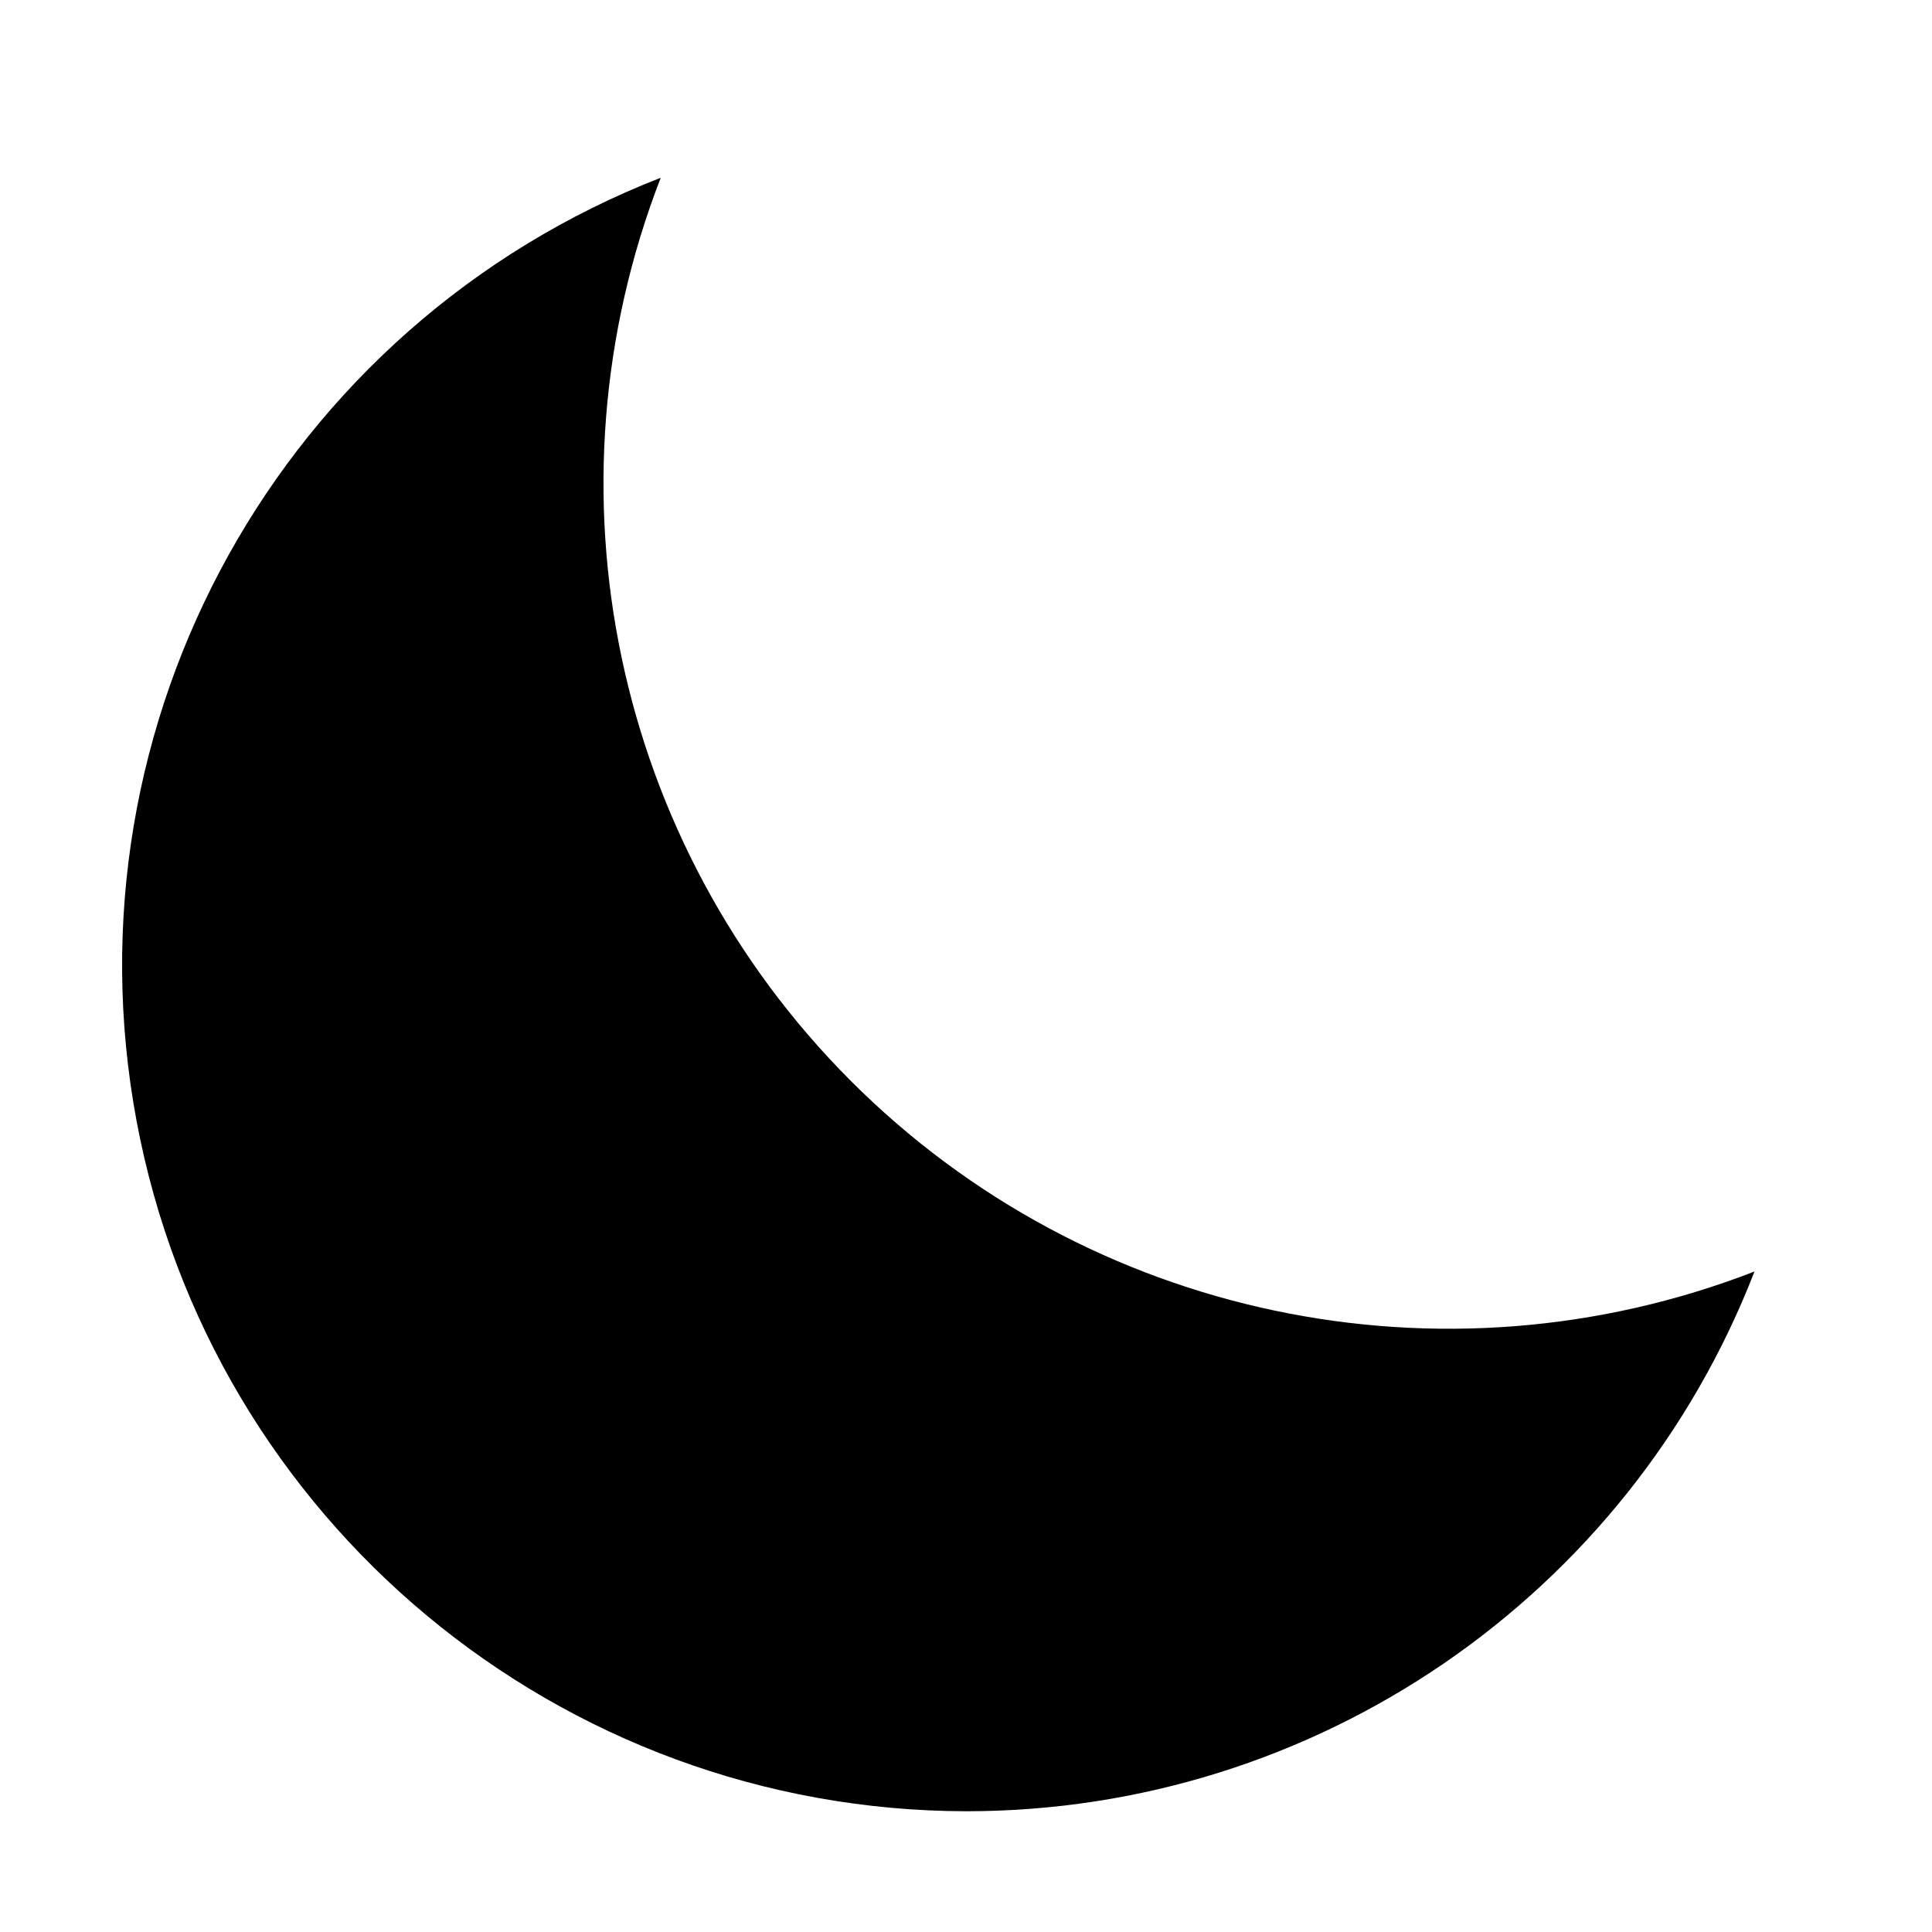
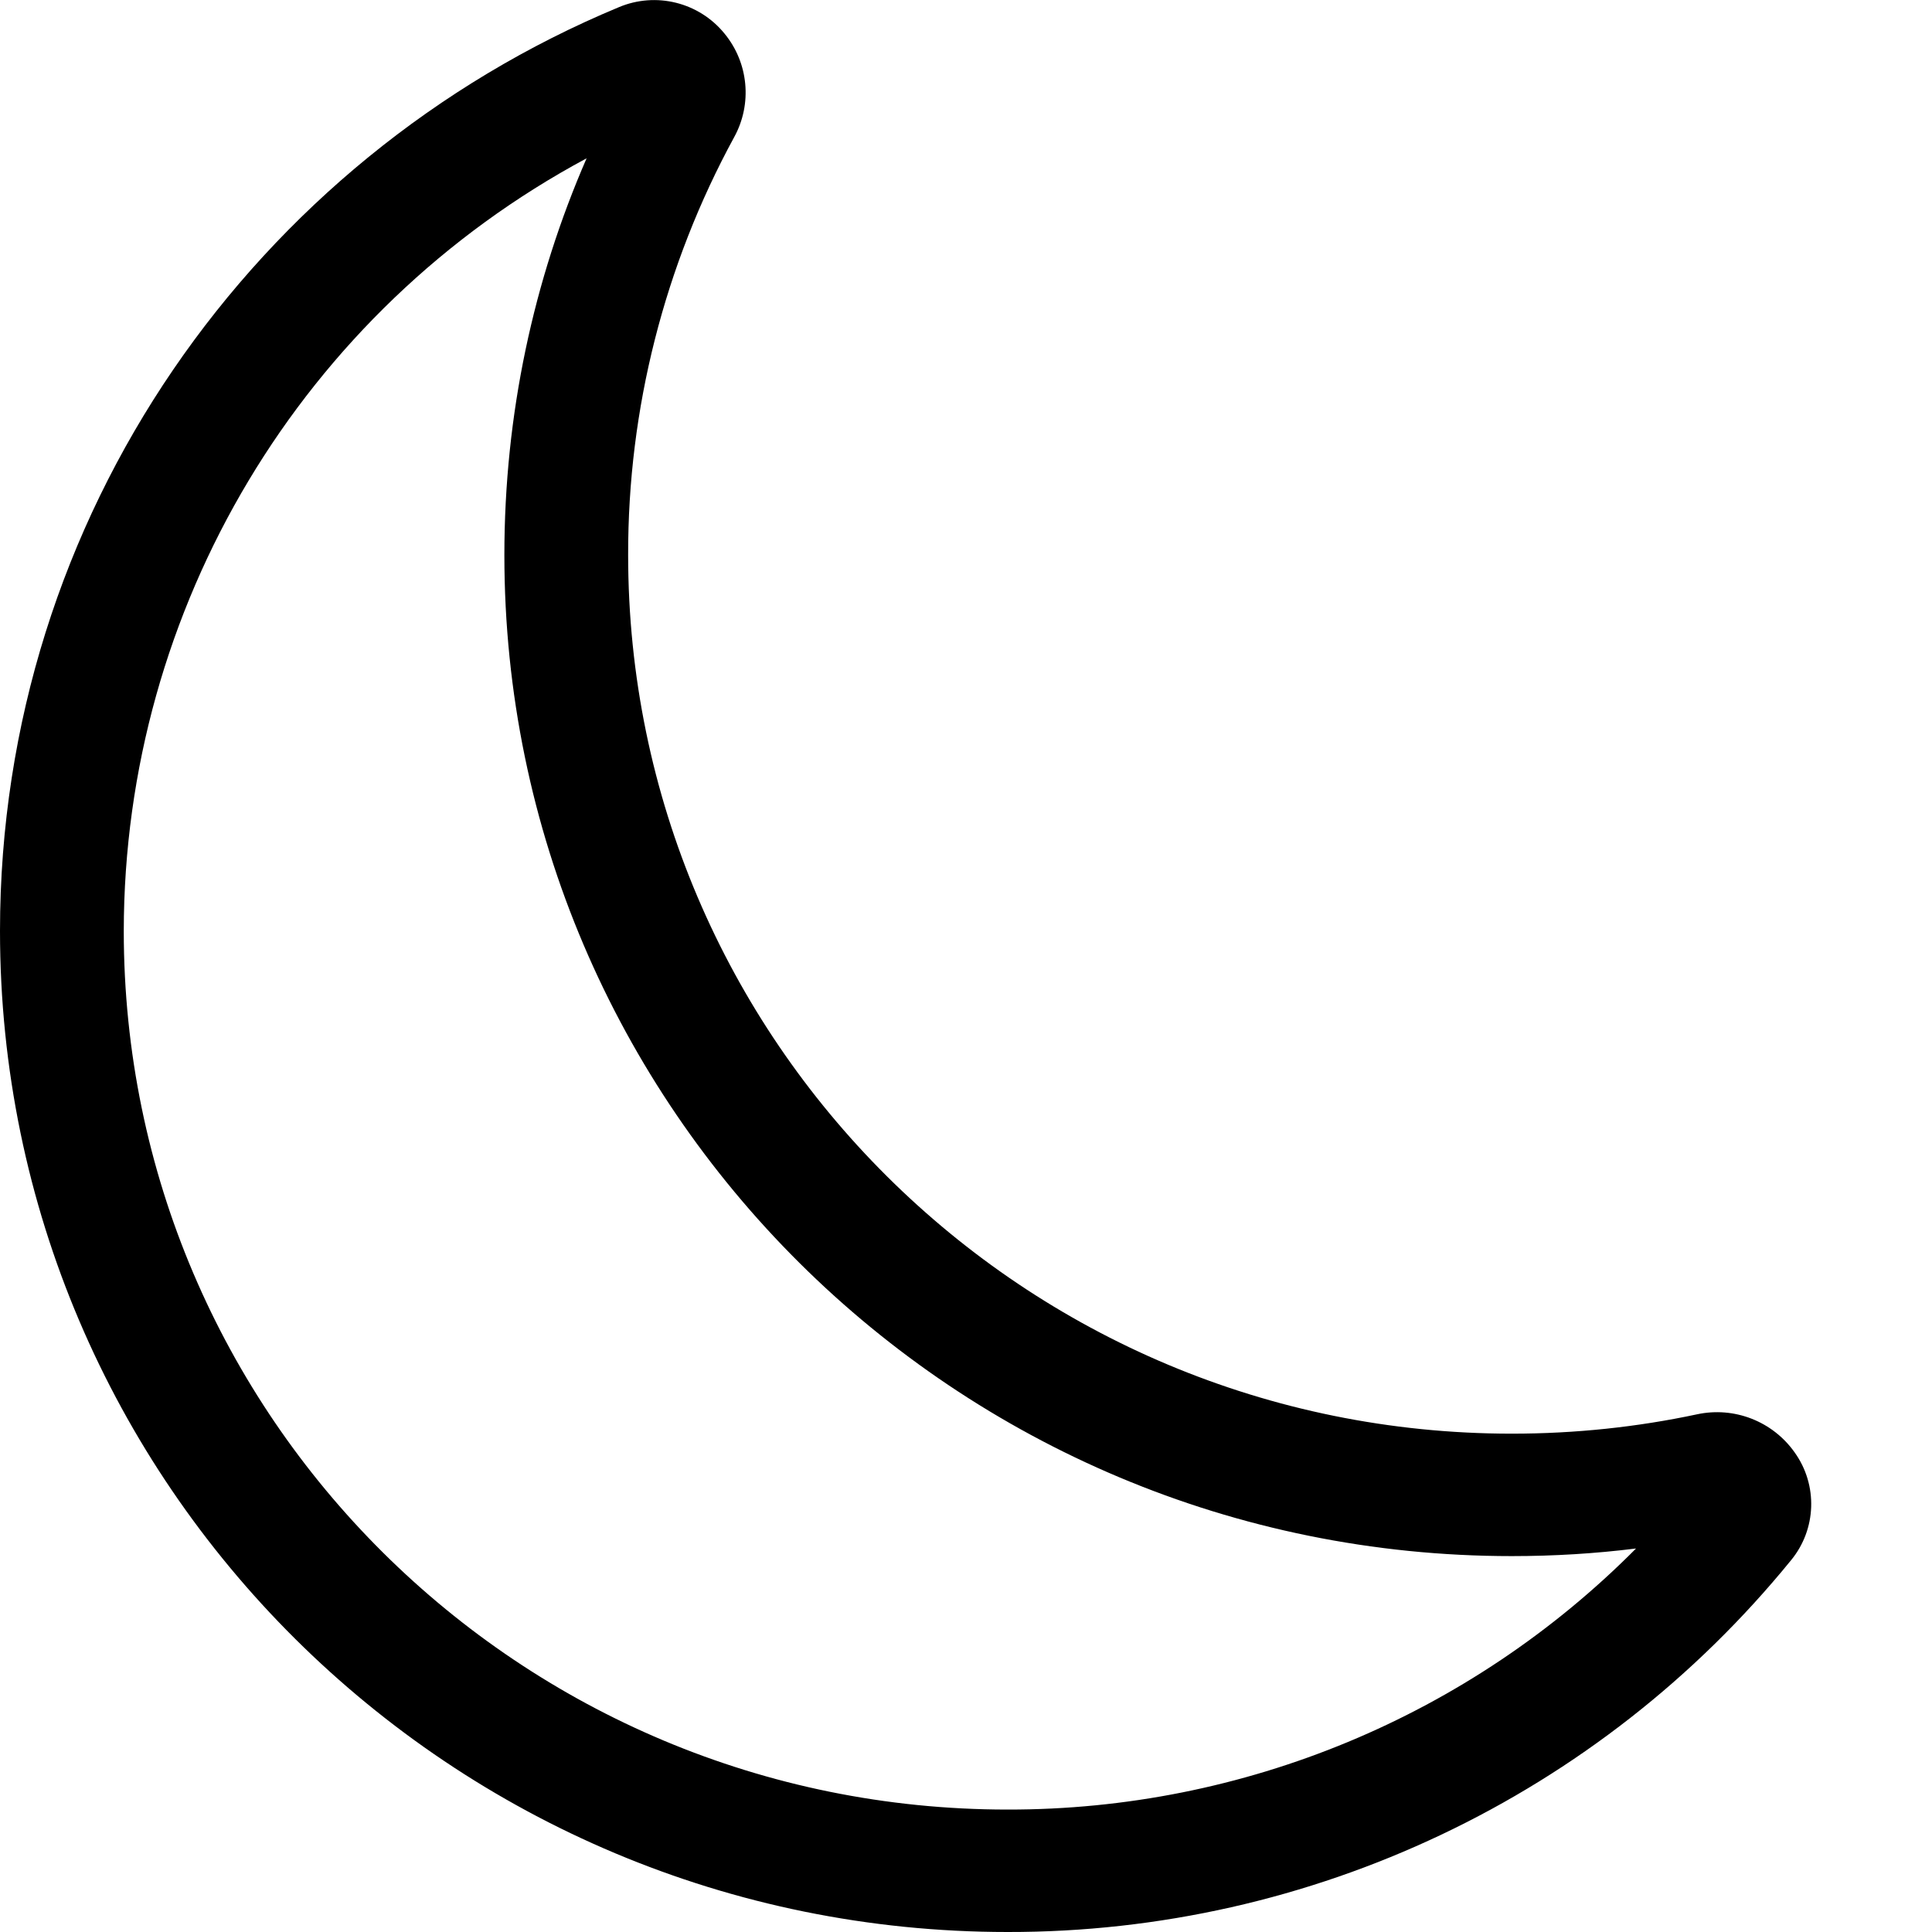
<svg xmlns="http://www.w3.org/2000/svg" width="16" height="16" fill="currentColor" class="bi bi-moon" viewBox="0 0 16 16">
-   <path fill-rule="evenodd" d="M14.53 10.53a7 7 0 0 1-9.058-9.058A7.003 7.003 0 0 0 8 15a7.002 7.002 0 0 0 6.53-4.47z" />
+   <path d="M6 .278a.768.768 0 0 1 .08.858 7.208 7.208 0 0 0-.878 3.46c0 4.021 3.278 7.277 7.318 7.277.527 0 1.04-.055 1.533-.16a.787.787 0 0 1 .81.316.733.733 0 0 1-.031.893A8.349 8.349 0 0 1 8.344 16C3.734 16 0 12.286 0 7.71 0 4.266 2.114 1.312 5.124.06A.752.752 0 0 1 6 .278zM4.858 1.311A7.269 7.269 0 0 0 1.025 7.71c0 4.02 3.279 7.276 7.319 7.276a7.316 7.316 0 0 0 5.205-2.162c-.337.042-.68.063-1.029.063-4.61 0-8.343-3.714-8.343-8.29 0-1.167.242-2.278.681-3.286z" />
</svg>
